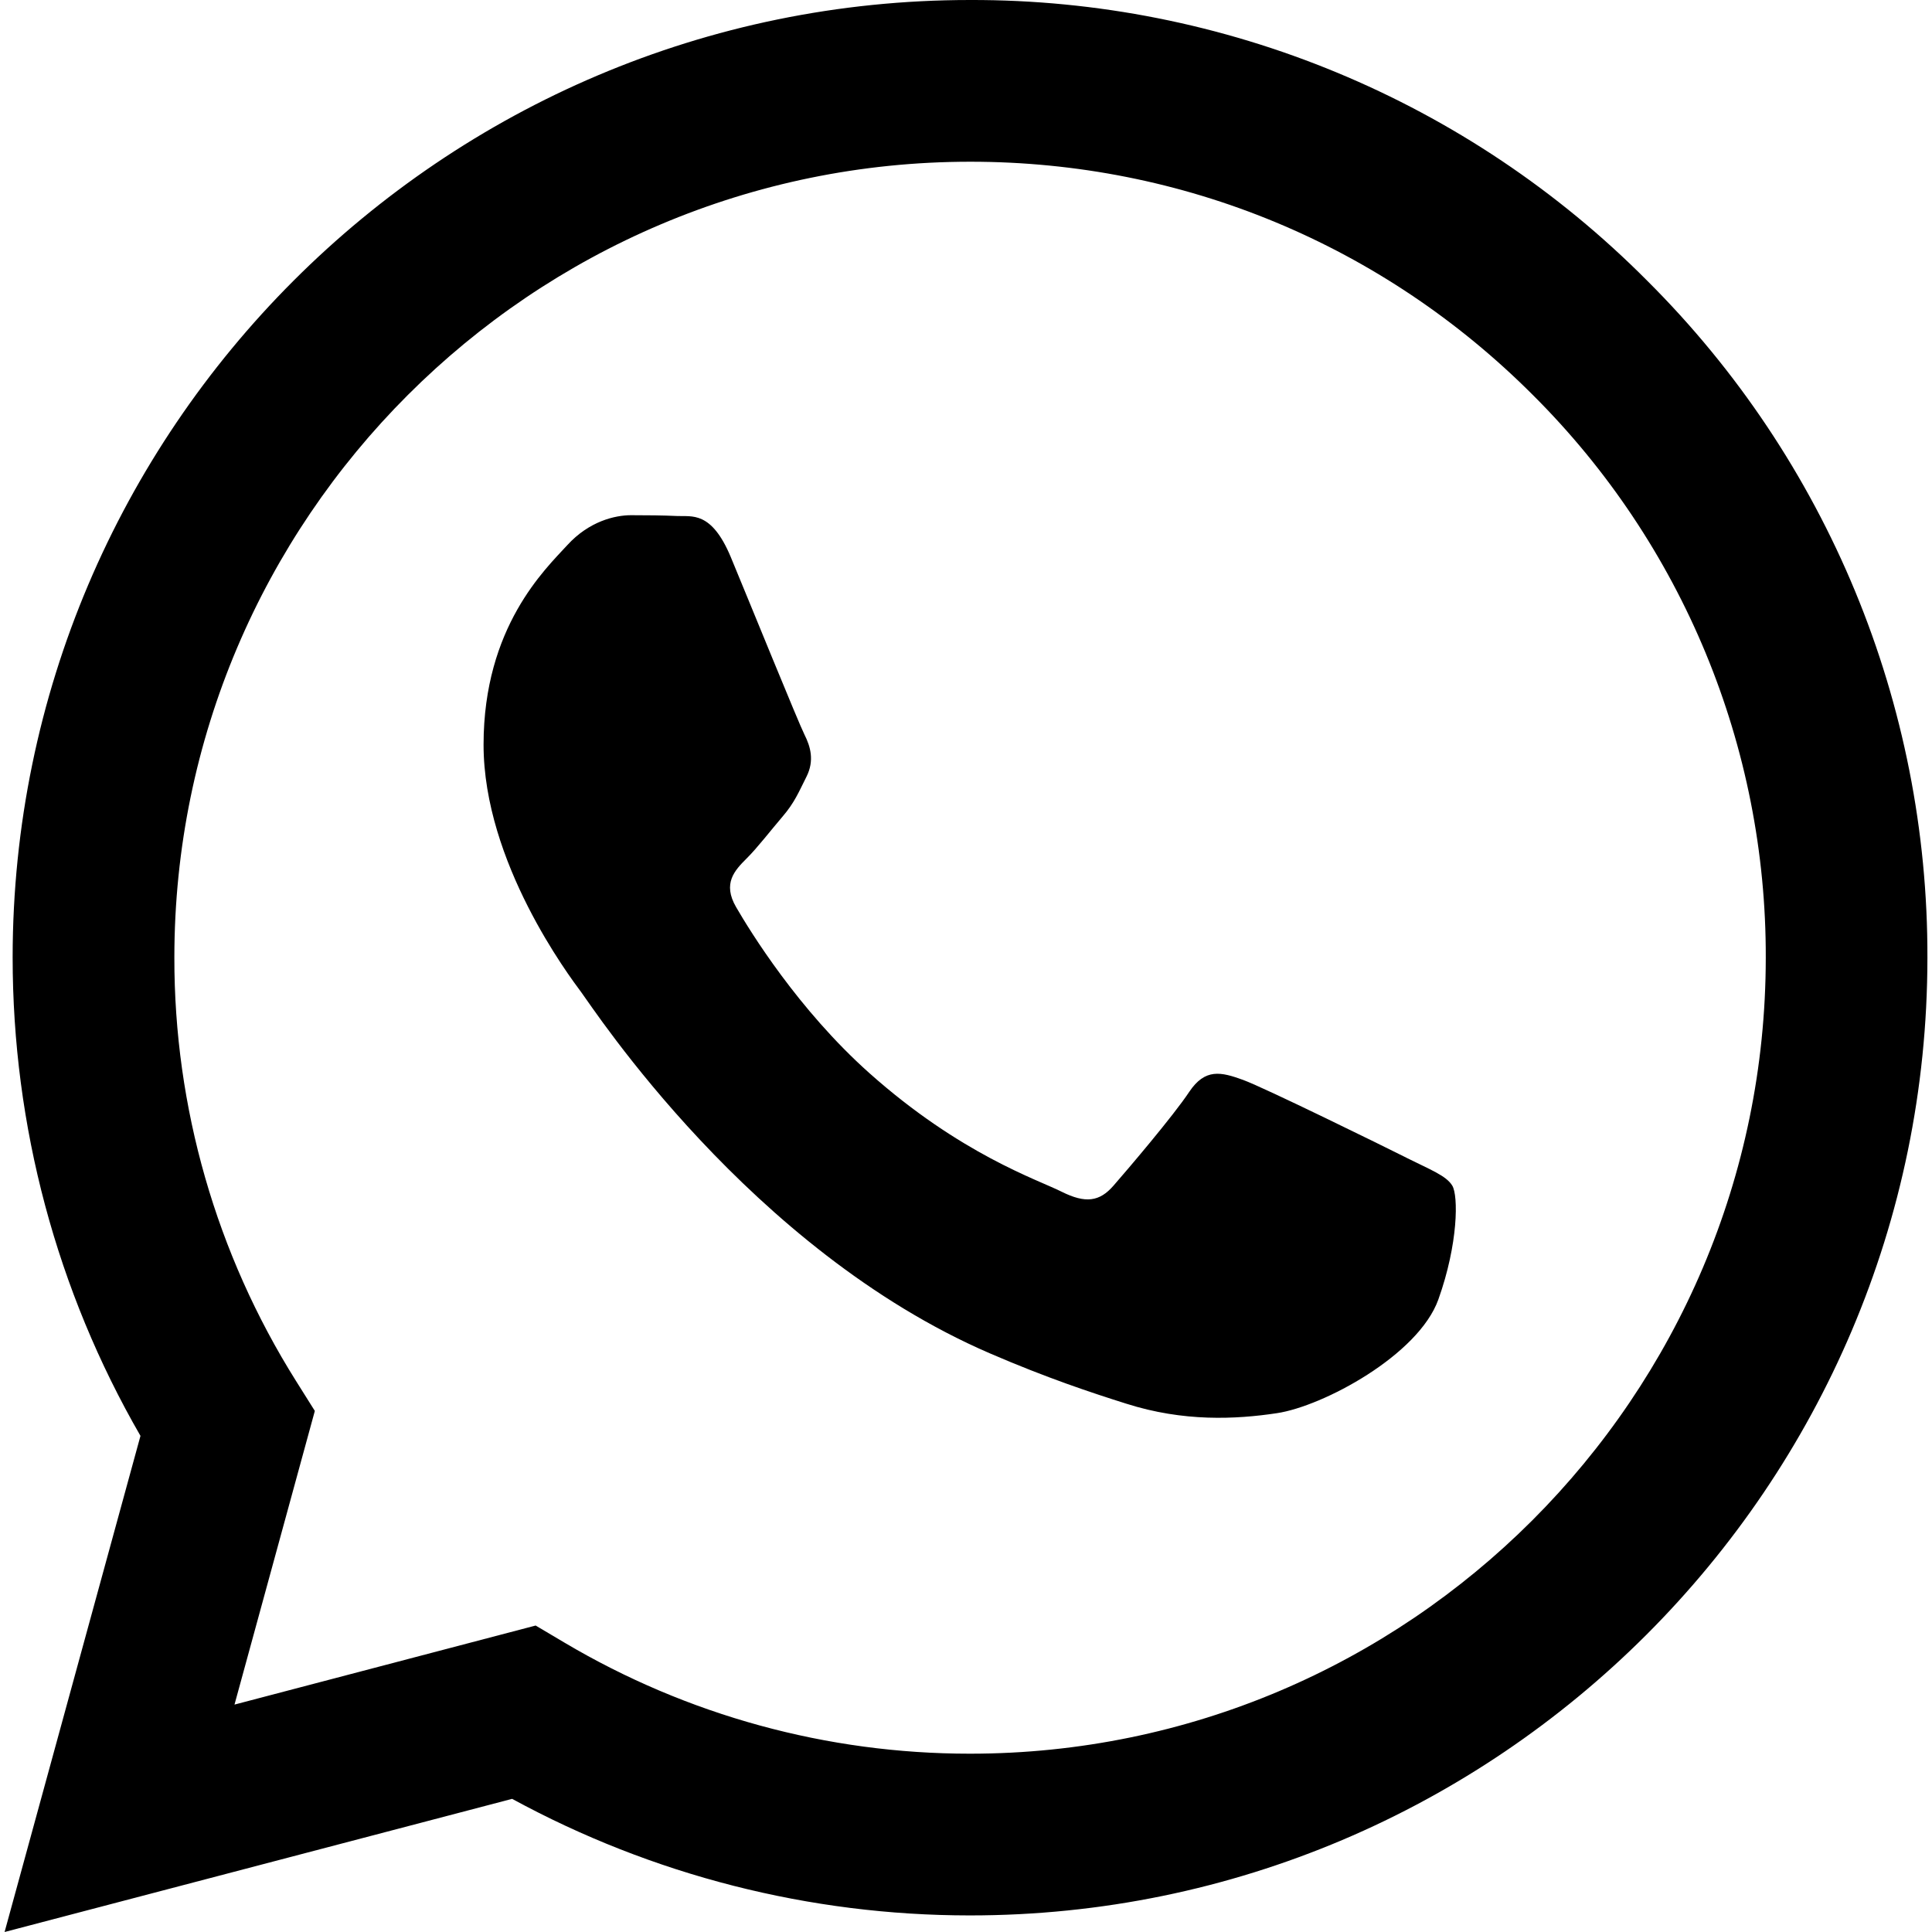
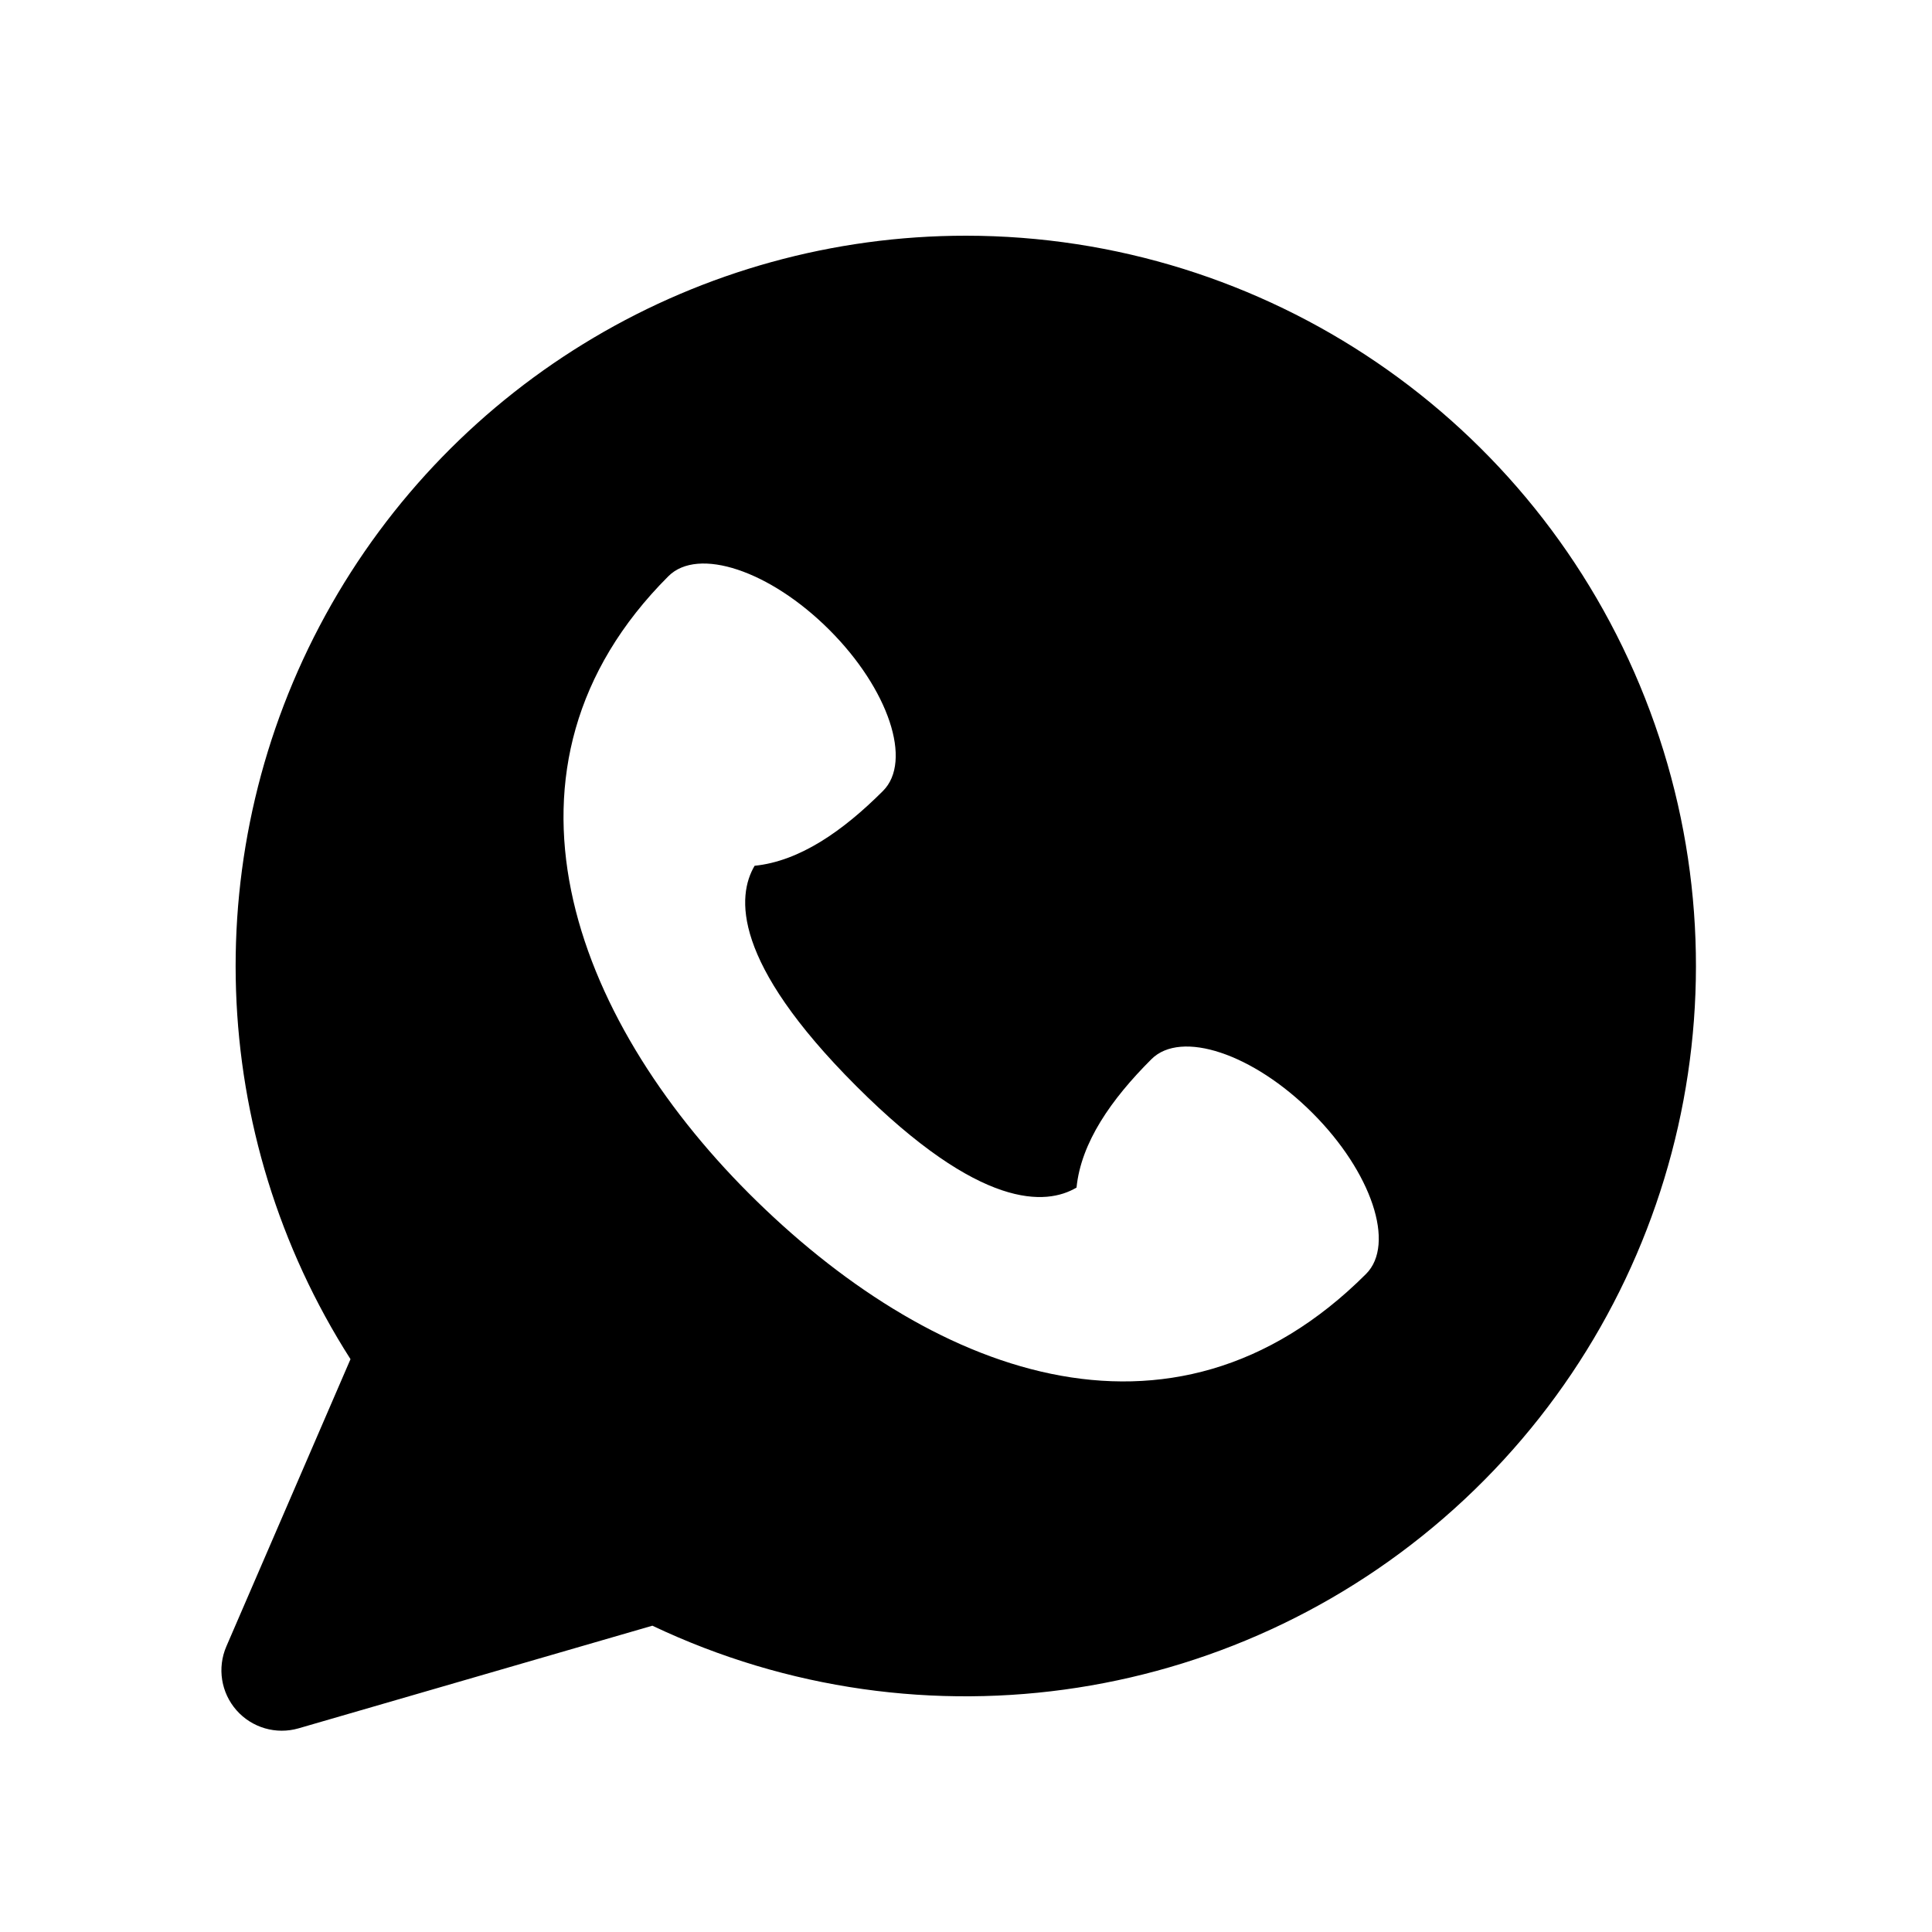
- <svg xmlns="http://www.w3.org/2000/svg" role="img" viewBox="0 0 24 24">
-   <path d="M17.472 14.382c-.297-.149-1.758-.867-2.03-.967-.273-.099-.471-.148-.67.15-.197.297-.767.966-.94 1.164-.173.199-.347.223-.644.075-.297-.15-1.255-.463-2.39-1.475-.883-.788-1.48-1.761-1.653-2.059-.173-.297-.018-.458.13-.606.134-.133.298-.347.446-.52.149-.174.198-.298.298-.497.099-.198.05-.371-.025-.52-.075-.149-.669-1.612-.916-2.207-.242-.579-.487-.5-.669-.51-.173-.008-.371-.01-.57-.01-.198 0-.52.074-.792.372-.272.297-1.04 1.016-1.04 2.479 0 1.462 1.065 2.875 1.213 3.074.149.198 2.096 3.2 5.077 4.487.709.306 1.262.489 1.694.625.712.227 1.36.195 1.871.118.571-.085 1.758-.719 2.006-1.413.248-.694.248-1.289.173-1.413-.074-.124-.272-.198-.57-.347m-5.421 7.403h-.004a9.87 9.87 0 01-5.031-1.378l-.361-.214-3.741.982.998-3.648-.235-.374a9.86 9.86 0 01-1.51-5.26c.001-5.45 4.436-9.884 9.888-9.884 2.64 0 5.122 1.03 6.988 2.898a9.825 9.825 0 012.893 6.994c-.003 5.45-4.437 9.884-9.885 9.884m8.413-18.297A11.815 11.815 0 0012.05 0C5.495 0 .16 5.335.157 11.892c0 2.096.547 4.142 1.588 5.945L.057 24l6.305-1.654a11.882 11.882 0 005.683 1.448h.005c6.554 0 11.89-5.335 11.893-11.893a11.821 11.821 0 00-3.48-8.413Z" />
+ <svg xmlns="http://www.w3.org/2000/svg" width="24" height="24" viewBox="0 0 24 24">
+   <path fill="currentColor" fill-rule="evenodd" d="M12 2.928a9.072 9.072 0 0 0-7.646 13.956l-1.542 3.568a.75.75 0 0 0 .897 1.018l4.395-1.275A9.072 9.072 0 1 0 12 2.928m1.372 11.825c-.372.22-1.187.287-2.736-1.262s-1.482-2.363-1.262-2.736c.56-.057 1.097-.432 1.595-.93c.369-.369.07-1.264-.666-2c-.737-.737-1.632-1.035-2-.667c-2.372 2.371-1.184 5.482 1 7.667c2.214 2.214 5.238 3.428 7.667 1c.368-.369.07-1.264-.667-2c-.737-.737-1.632-1.035-2-.667c-.499.498-.874 1.035-.93 1.595" clip-rule="evenodd" />
</svg>
